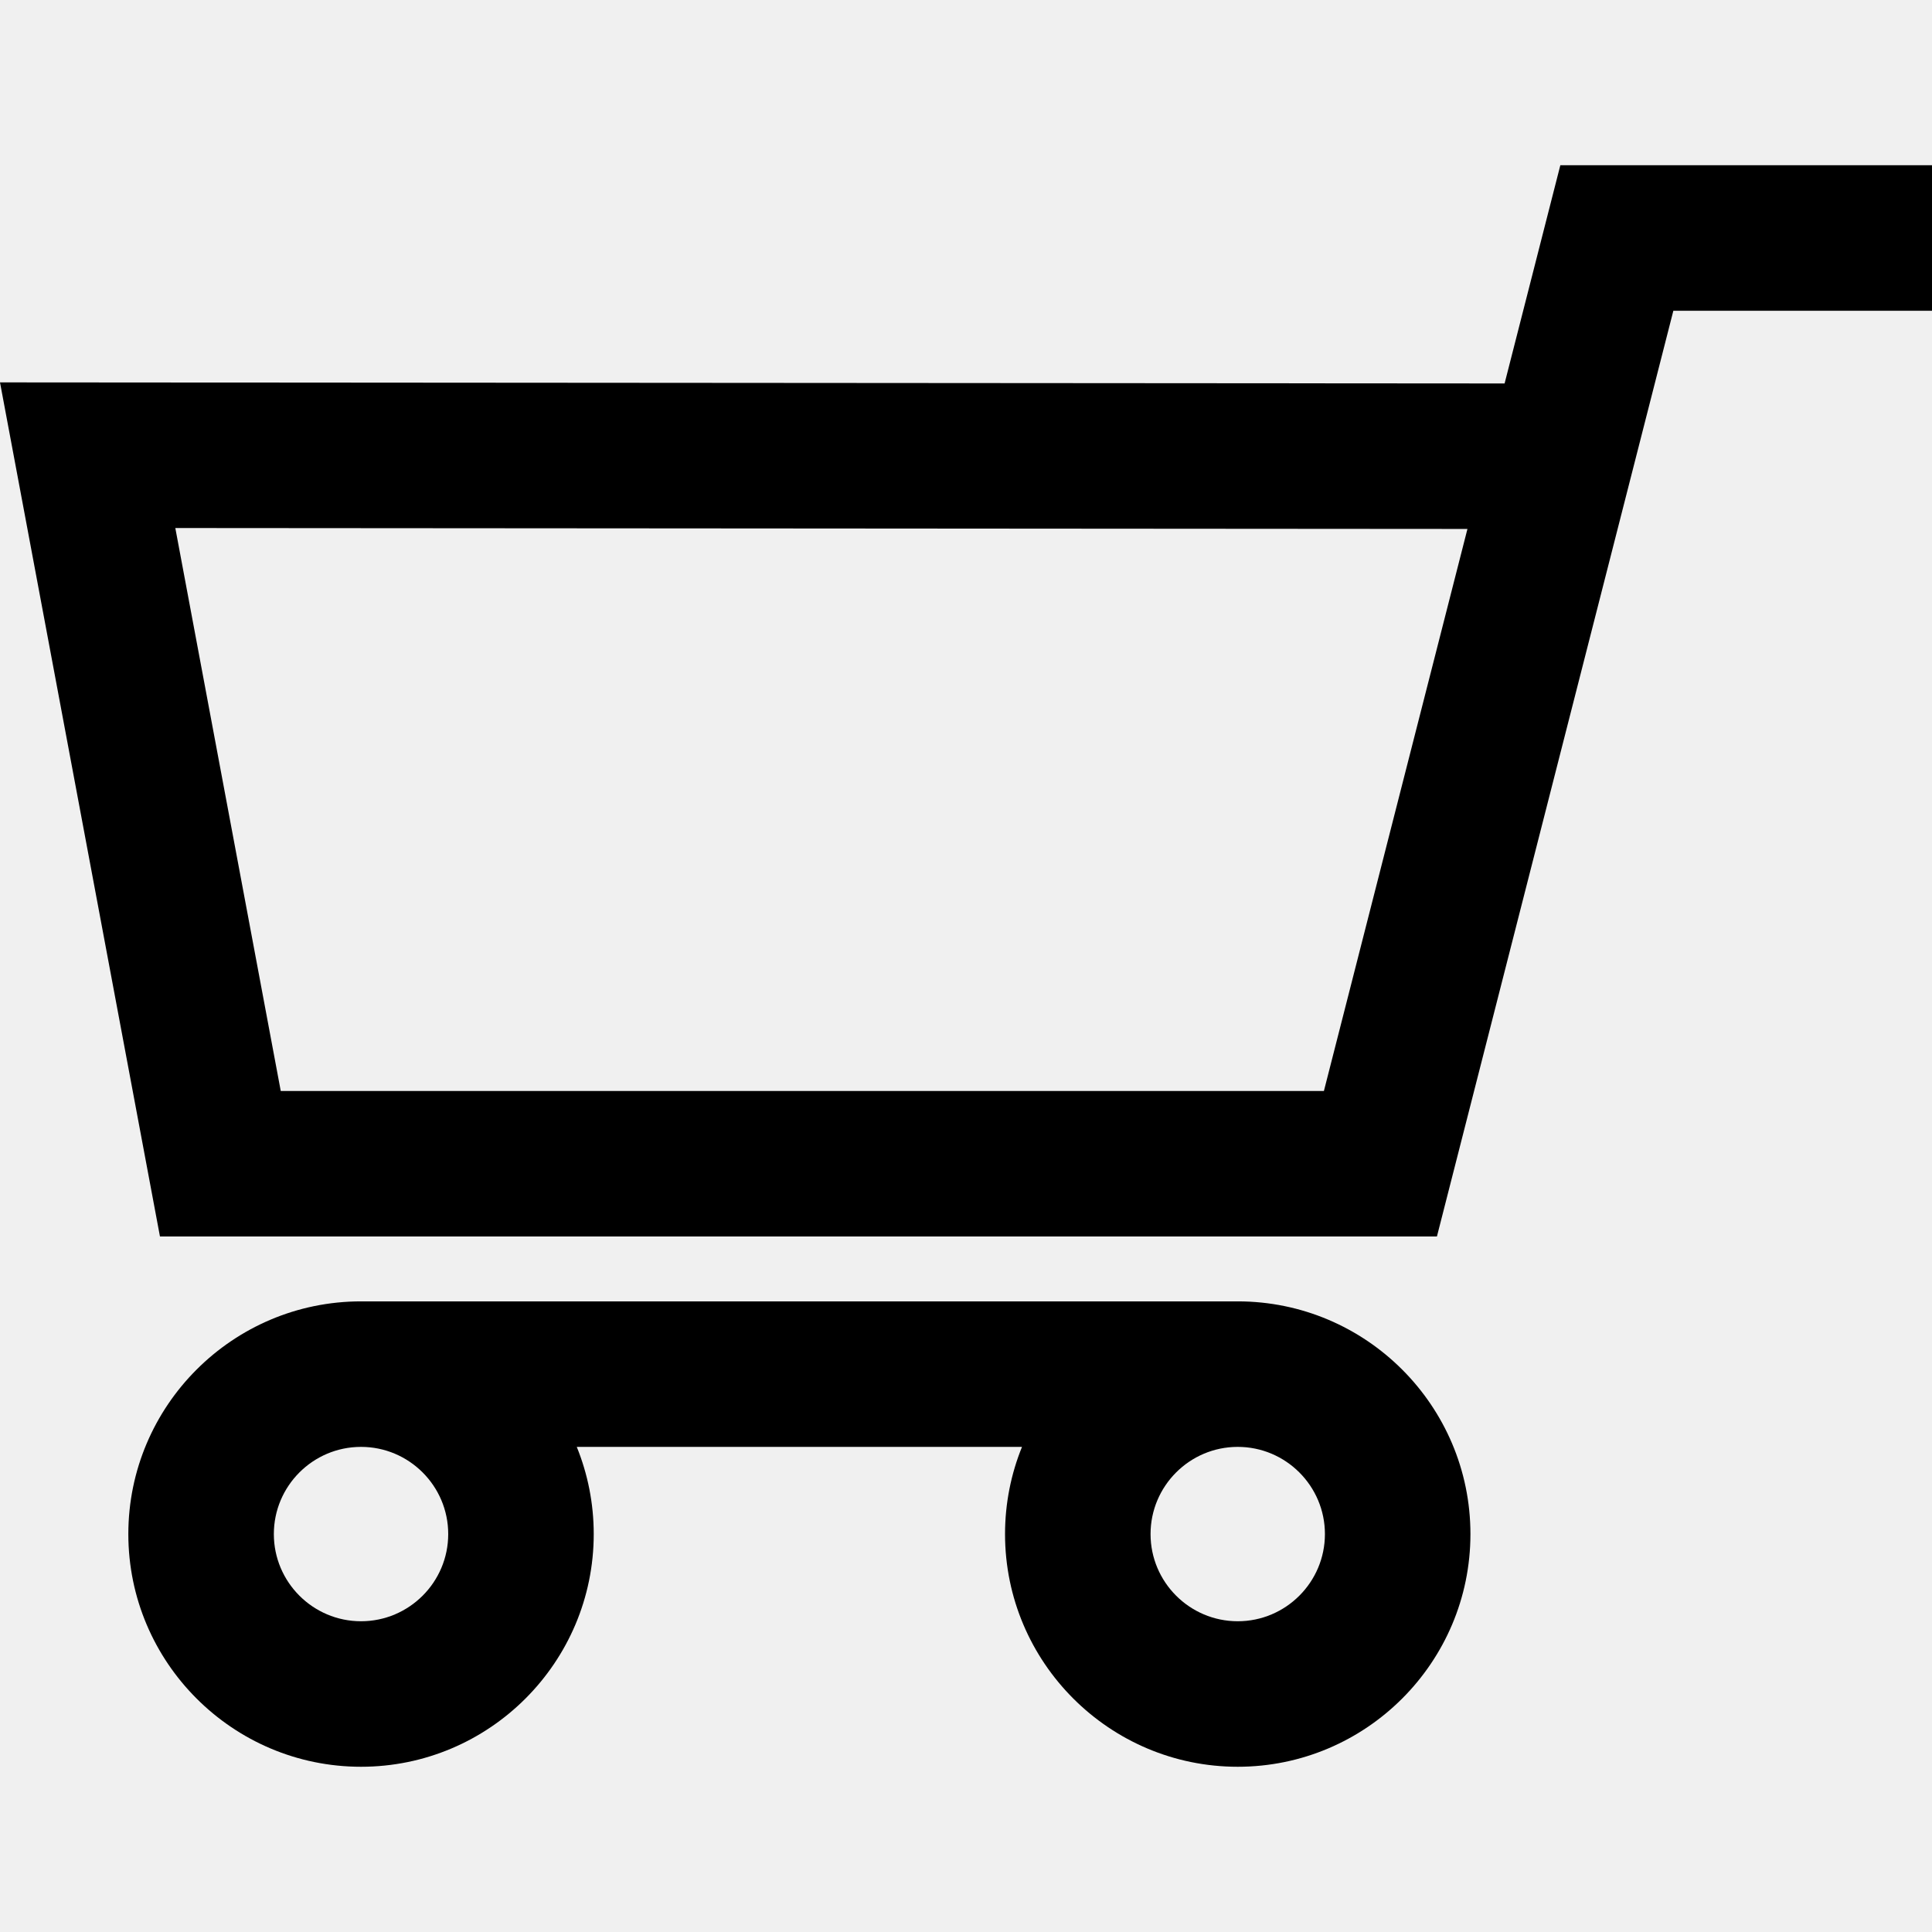
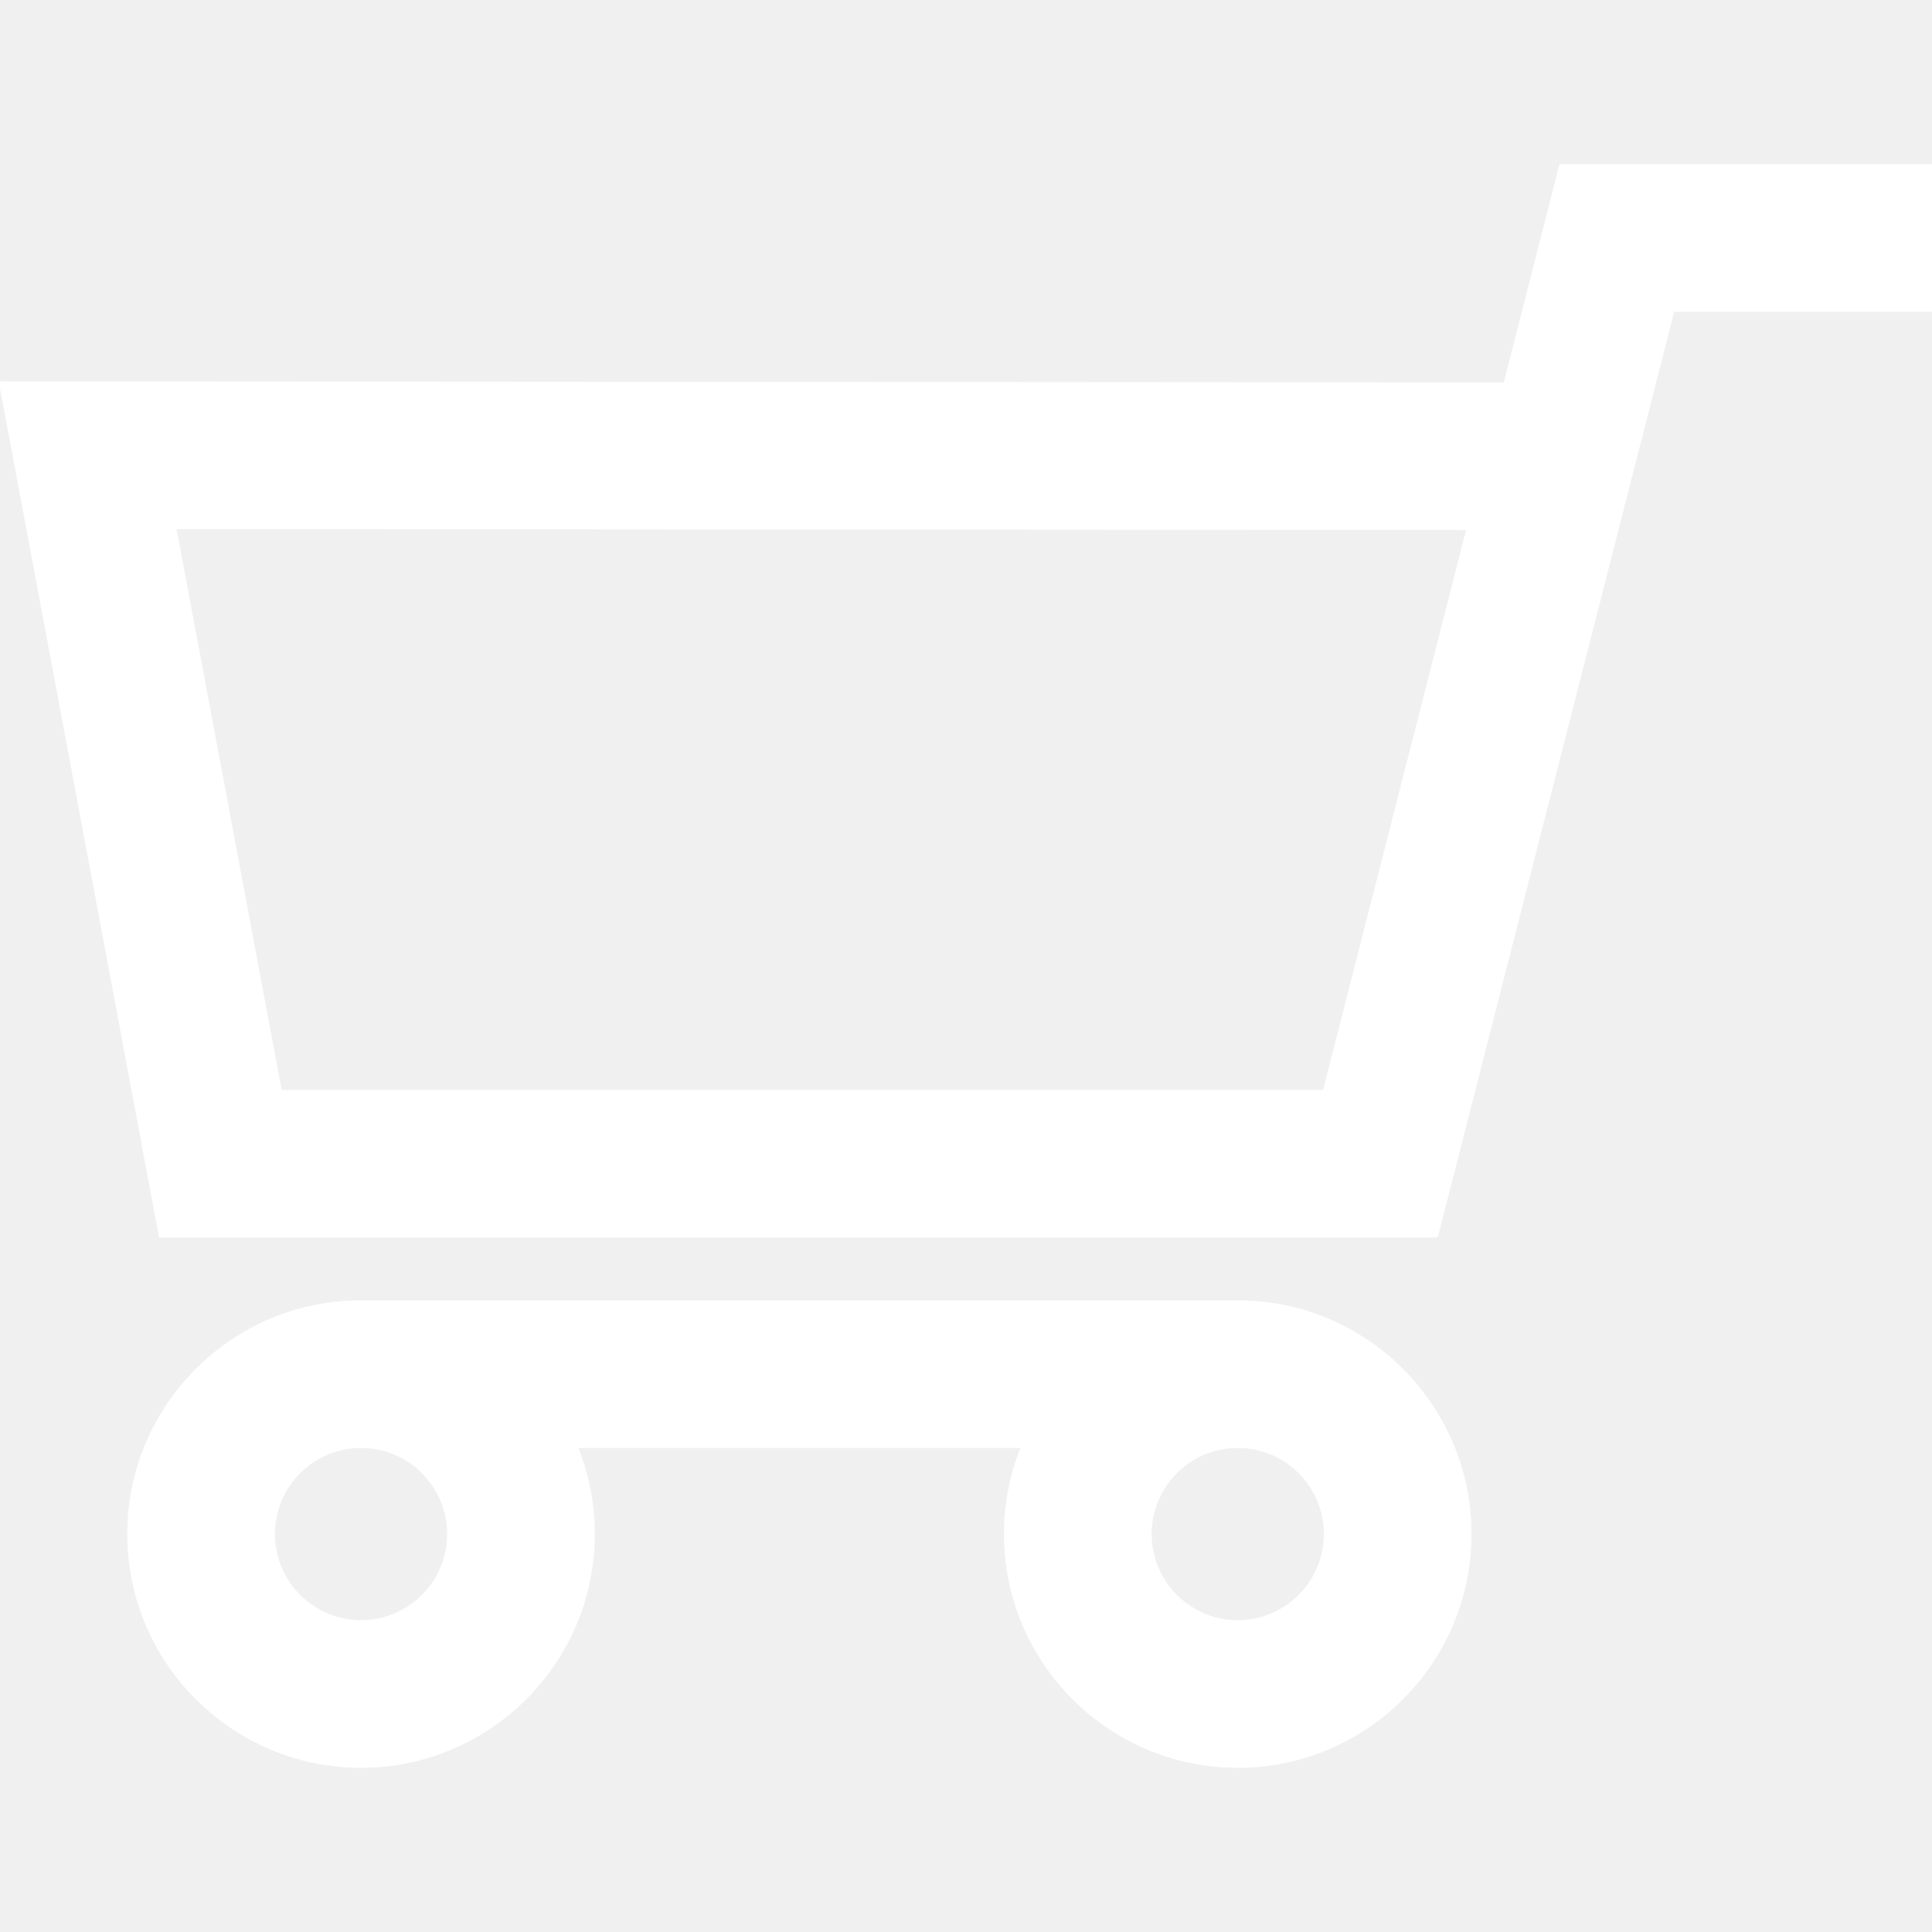
- <svg xmlns="http://www.w3.org/2000/svg" fill="#000000" version="1.1" id="Capa_1" width="50px" height="50px" viewBox="0 0 902.86 902.86" xml:space="preserve">
-   <g>
+ <svg xmlns="http://www.w3.org/2000/svg" fill="#ffffff" version="1.1" id="Capa_1" width="50px" height="50px" viewBox="0 0 902.86 902.86" xml:space="preserve" stroke="#ffffff">
+   <g id="SVGRepo_bgCarrier" stroke-width="0" />
+   <g id="SVGRepo_tracerCarrier" stroke-linecap="round" stroke-linejoin="round" />
+   <g id="SVGRepo_iconCarrier">
    <g>
-       <path d="M671.504,577.829l110.485-432.609H902.86v-68H729.174L703.128,179.2L0,178.697l74.753,399.129h596.751V577.829z     M685.766,247.188l-67.077,262.64H131.199L81.928,246.756L685.766,247.188z" />
-       <path d="M578.418,825.641c59.961,0,108.743-48.783,108.743-108.744s-48.782-108.742-108.743-108.742H168.717    c-59.961,0-108.744,48.781-108.744,108.742s48.782,108.744,108.744,108.744c59.962,0,108.743-48.783,108.743-108.744    c0-14.4-2.821-28.152-7.927-40.742h208.069c-5.107,12.59-7.928,26.342-7.928,40.742    C469.675,776.858,518.457,825.641,578.418,825.641z M209.46,716.897c0,22.467-18.277,40.744-40.743,40.744    c-22.466,0-40.744-18.277-40.744-40.744c0-22.465,18.277-40.742,40.744-40.742C191.183,676.155,209.46,694.432,209.46,716.897z     M619.162,716.897c0,22.467-18.277,40.744-40.743,40.744s-40.743-18.277-40.743-40.744c0-22.465,18.277-40.742,40.743-40.742    S619.162,694.432,619.162,716.897z" />
+       <g>
+         <path d="M671.504,577.829l110.485-432.609H902.86v-68H729.174L703.128,179.2L0,178.697l74.753,399.129h596.751V577.829z M685.766,247.188l-67.077,262.64H131.199L81.928,246.756L685.766,247.188z" />
+         <path d="M578.418,825.641c59.961,0,108.743-48.783,108.743-108.744s-48.782-108.742-108.743-108.742H168.717 c-59.961,0-108.744,48.781-108.744,108.742s48.782,108.744,108.744,108.744c59.962,0,108.743-48.783,108.743-108.744 c0-14.4-2.821-28.152-7.927-40.742h208.069c-5.107,12.59-7.928,26.342-7.928,40.742 C469.675,776.858,518.457,825.641,578.418,825.641z M209.46,716.897c0,22.467-18.277,40.744-40.743,40.744 c-22.466,0-40.744-18.277-40.744-40.744c0-22.465,18.277-40.742,40.744-40.742C191.183,676.155,209.46,694.432,209.46,716.897z M619.162,716.897c0,22.467-18.277,40.744-40.743,40.744s-40.743-18.277-40.743-40.744c0-22.465,18.277-40.742,40.743-40.742 S619.162,694.432,619.162,716.897z" />
+       </g>
    </g>
  </g>
</svg>
